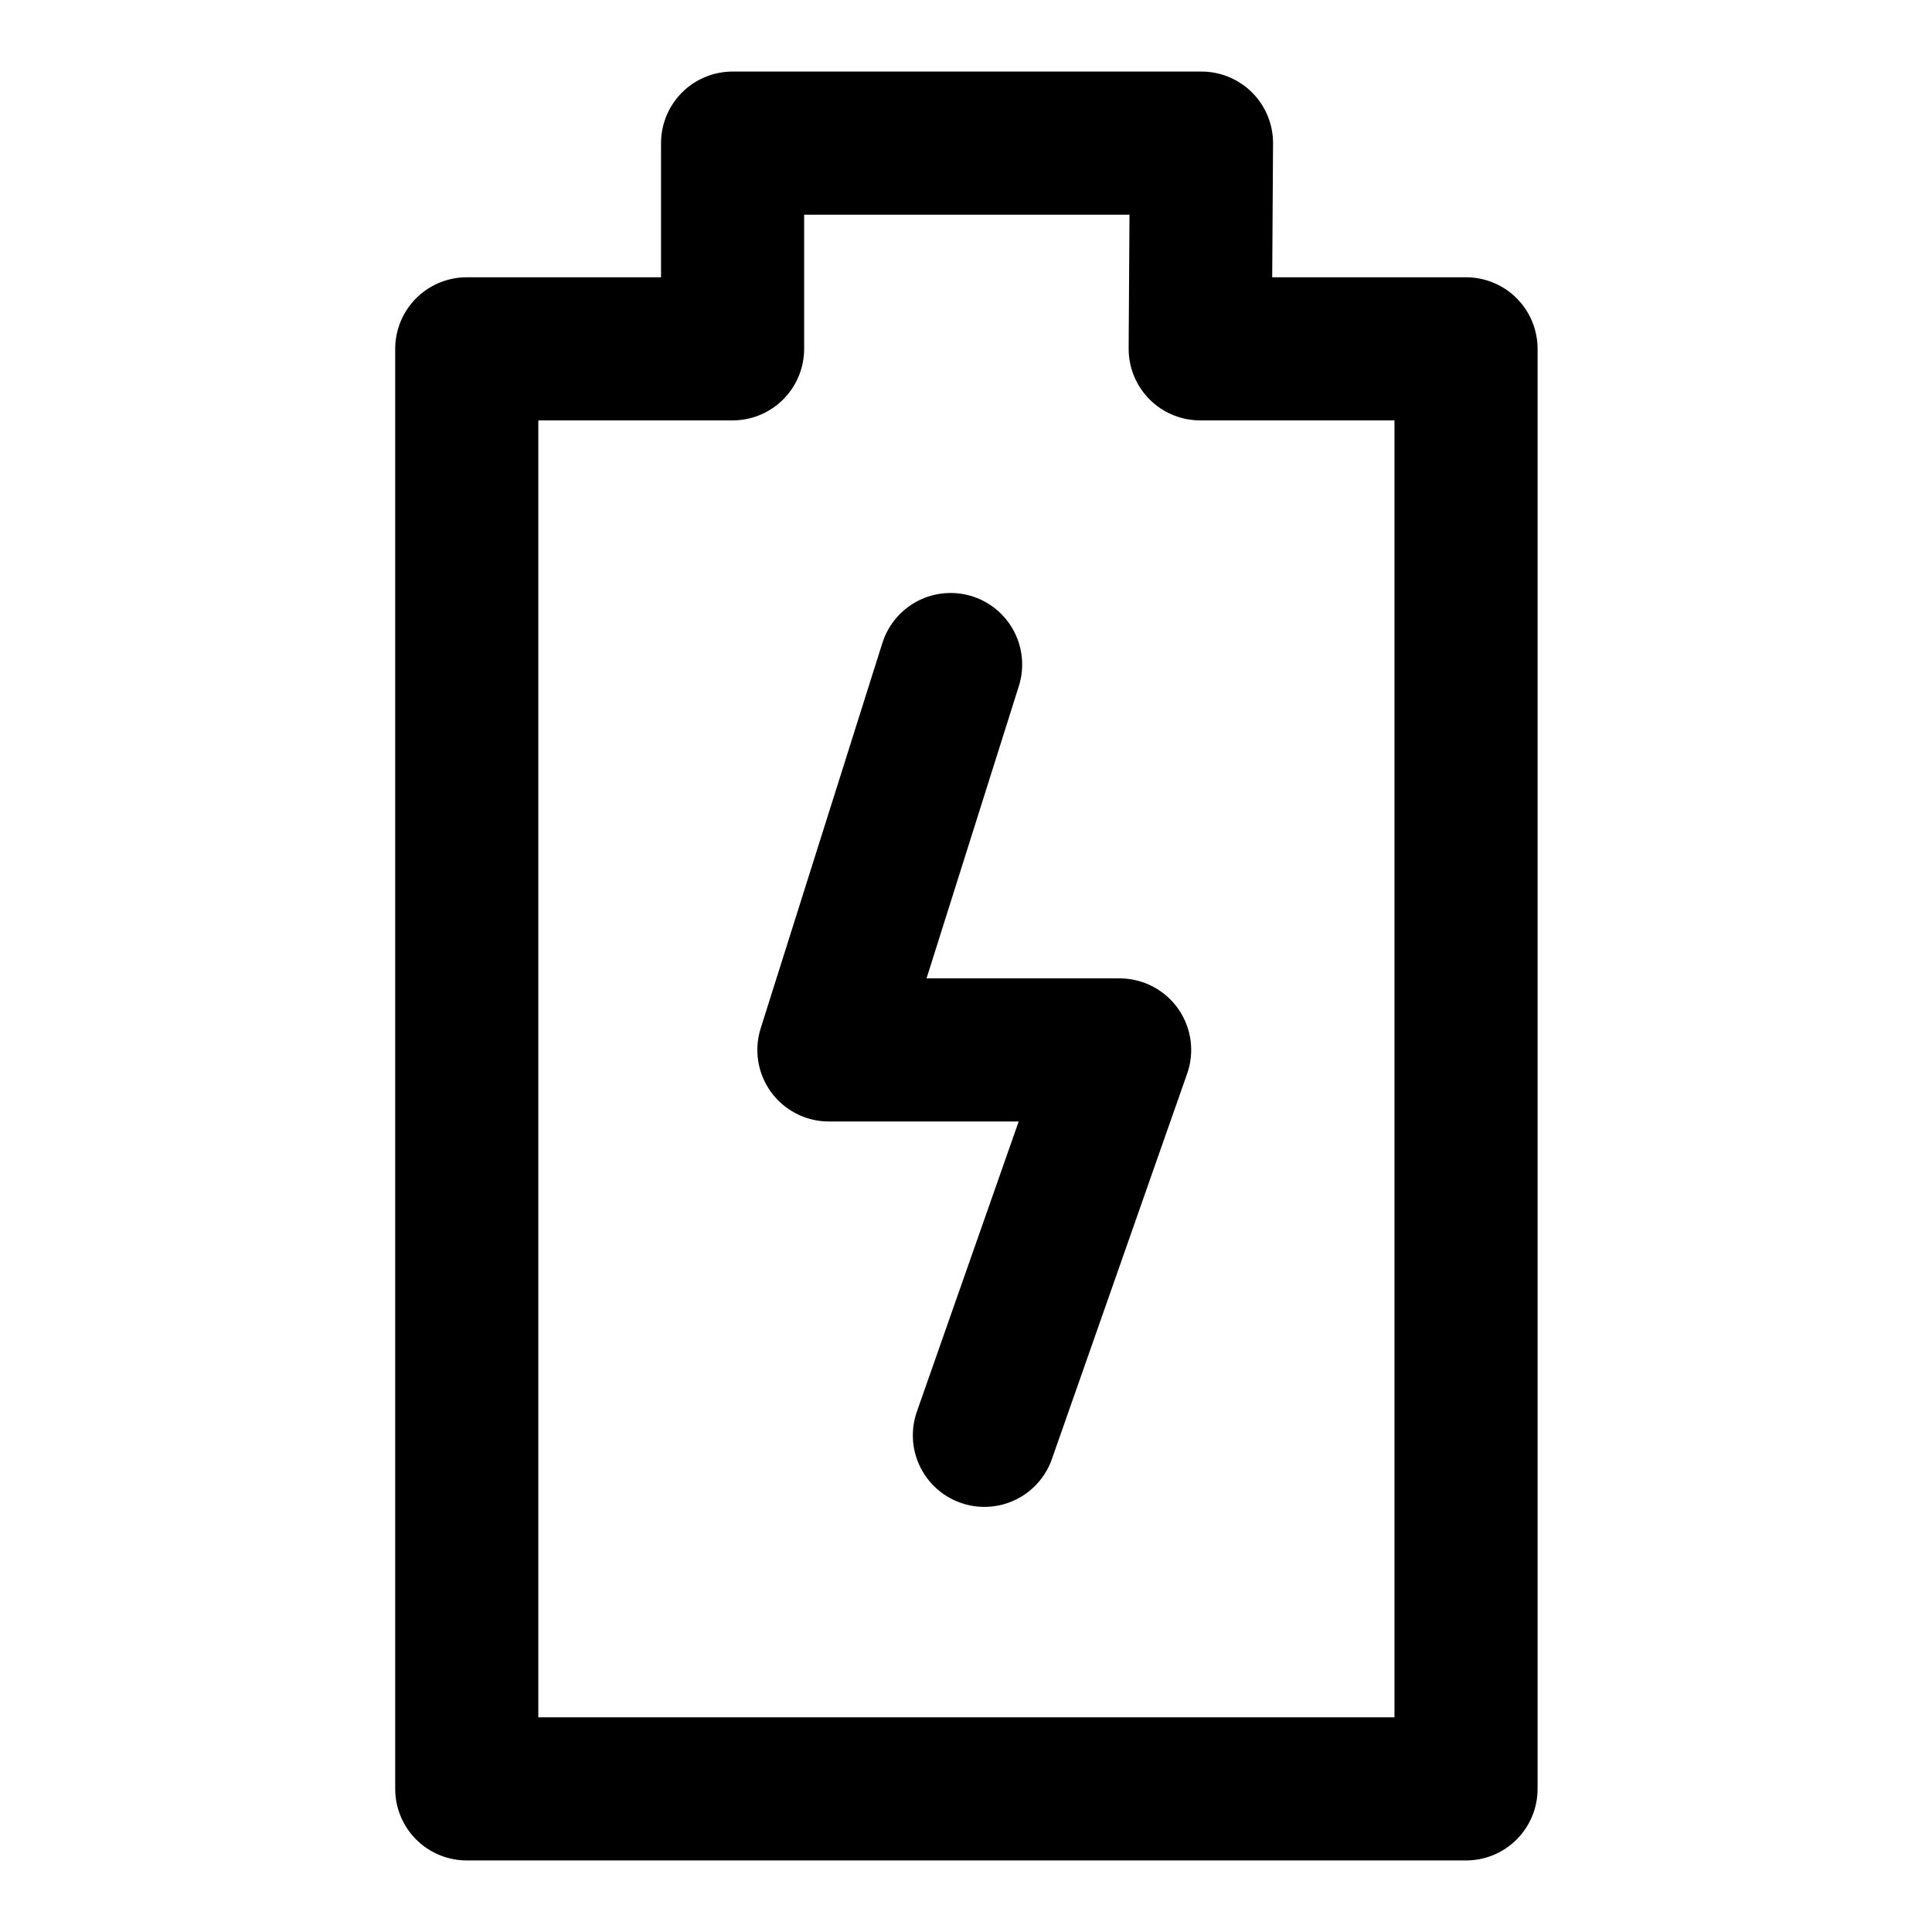
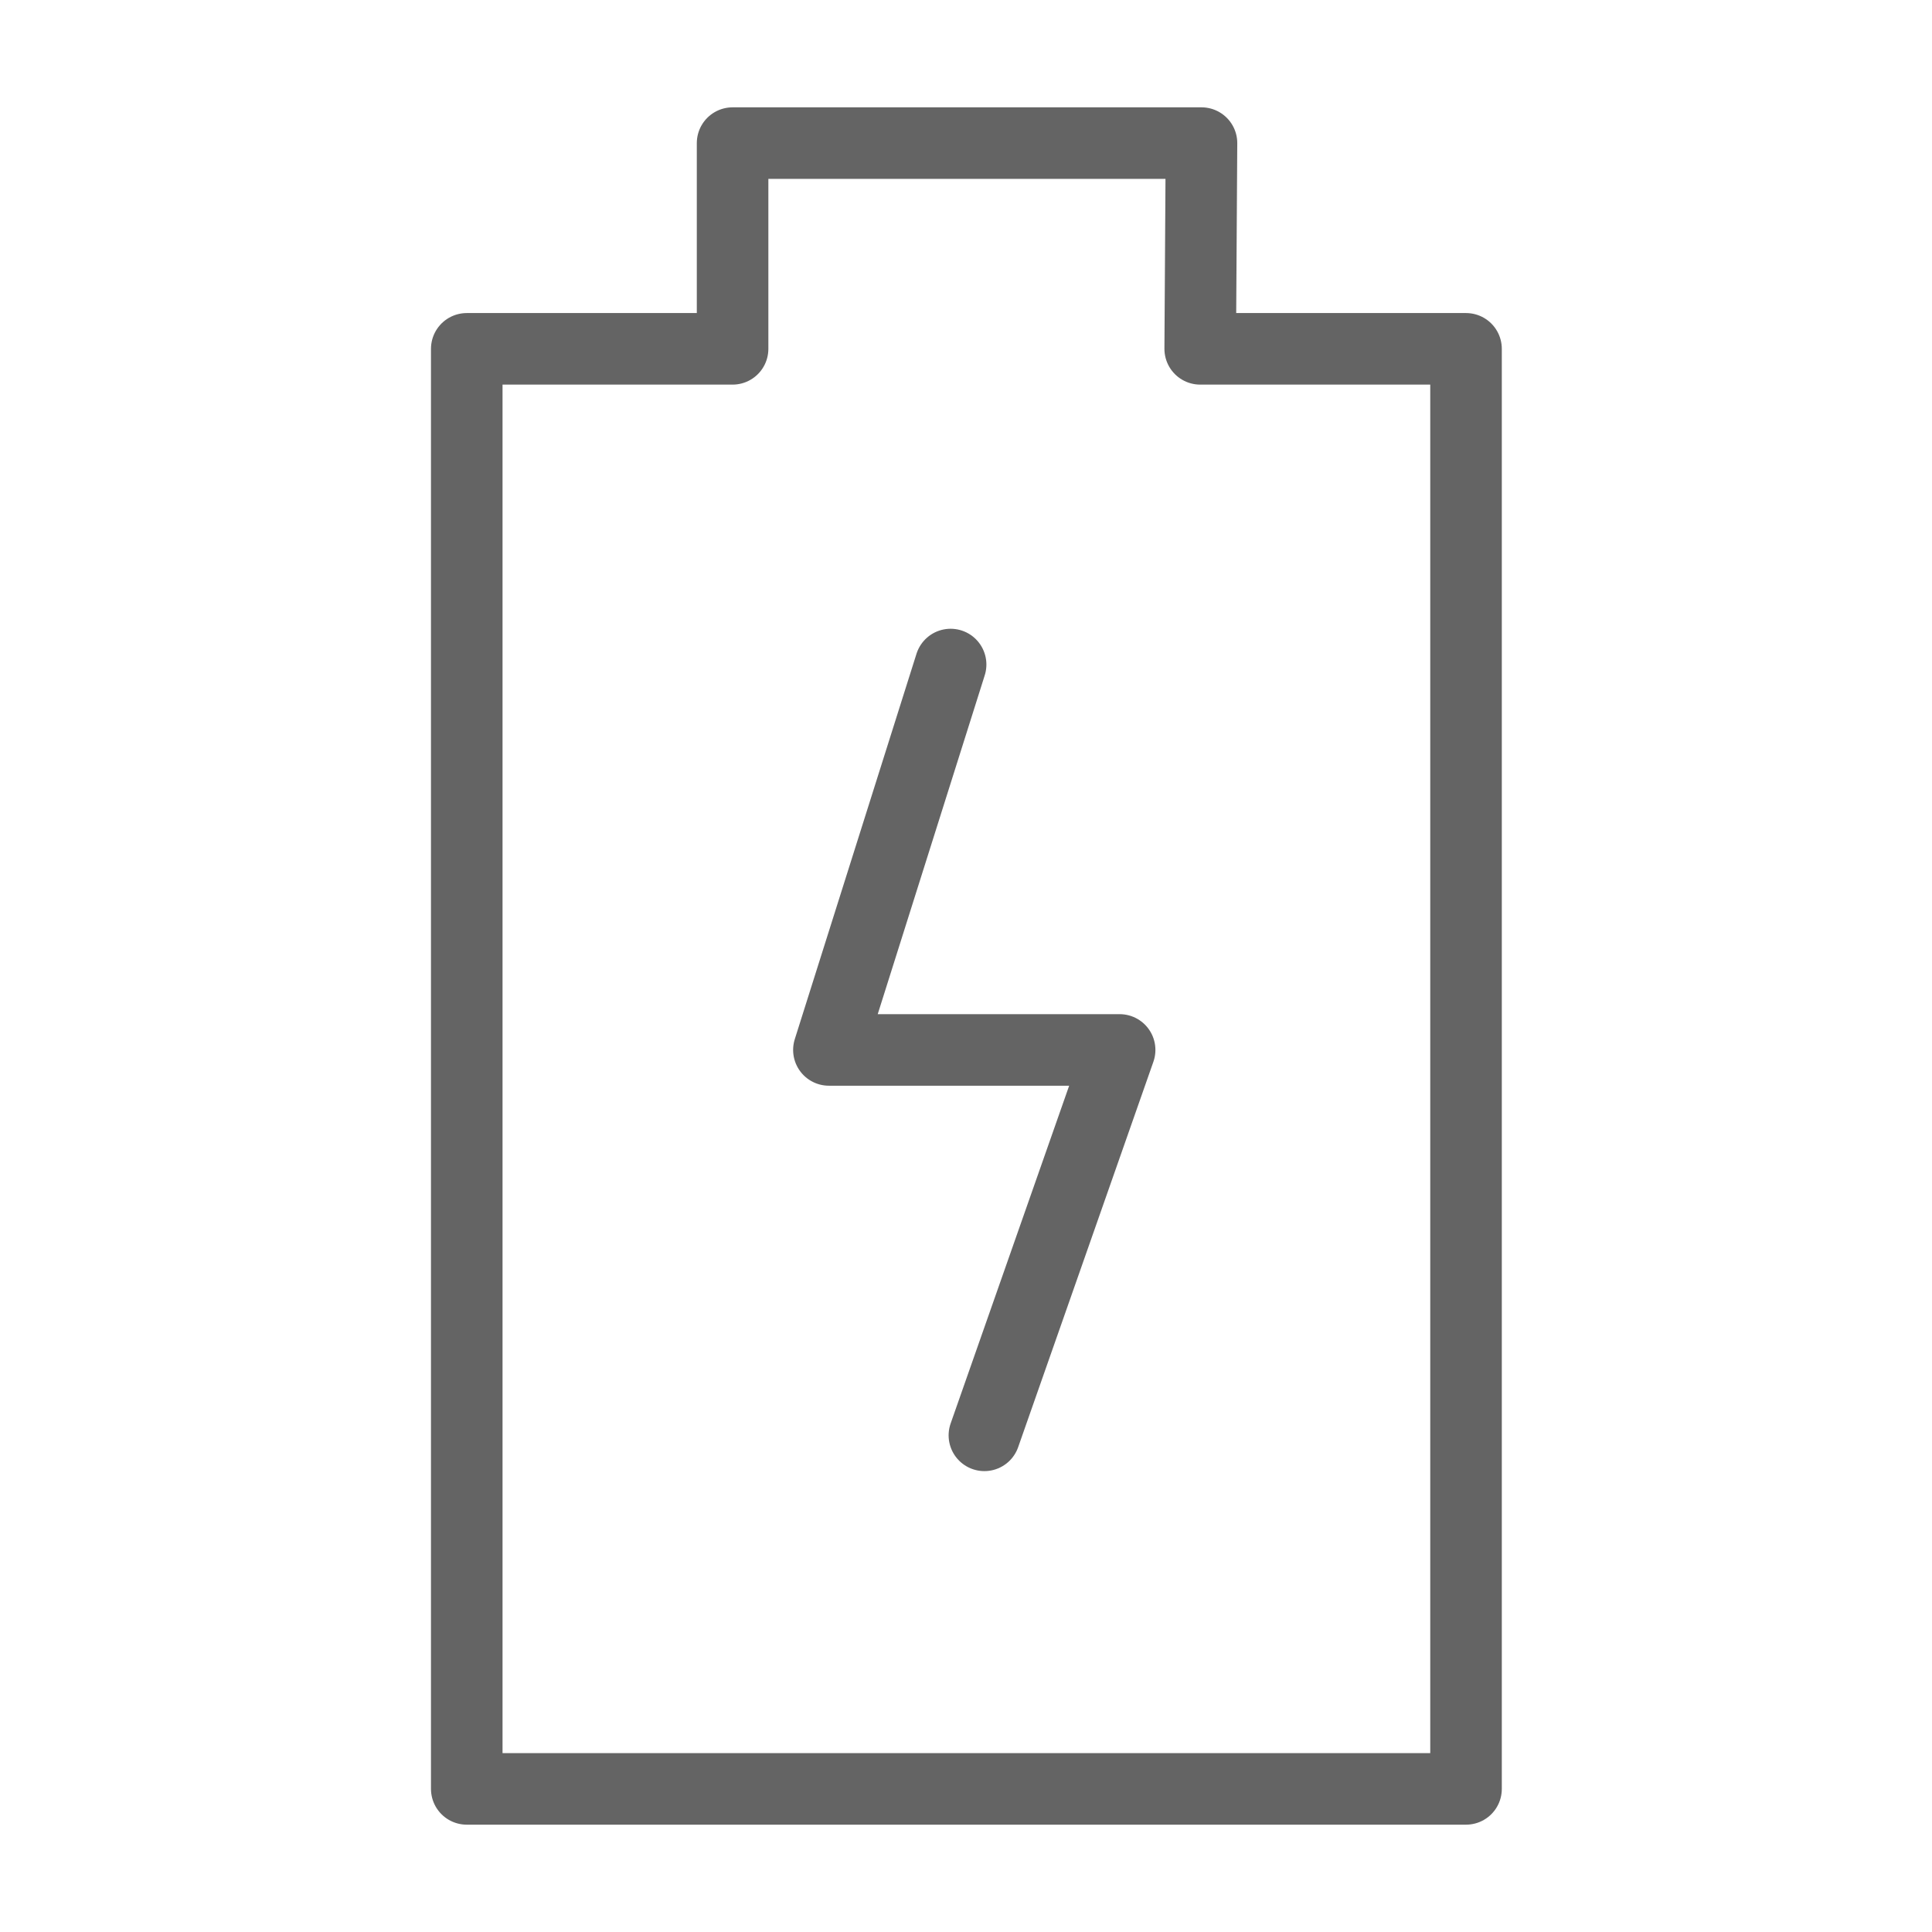
- <svg xmlns="http://www.w3.org/2000/svg" width="24" height="24" viewBox="0 0 18 27" fill="none" stroke-width="2" stroke-linecap="round" stroke-linejoin="round" stroke="#000000">
+ <svg xmlns="http://www.w3.org/2000/svg" width="18" height="18" viewBox="0 0 18 27" fill="none" stroke-width="1" stroke-linecap="round" stroke-linejoin="round" stroke="#646464">
  <path d="M2.023 4.875L2.023 25L15.988 25L15.988 4.875L12.273 4.875L12.291 2L5.738 2L5.738 4.875L2.023 4.875Z" />
  <path d="M8.785 9.287L7.084 14.673H11.147L9.257 20.059" />
</svg>
